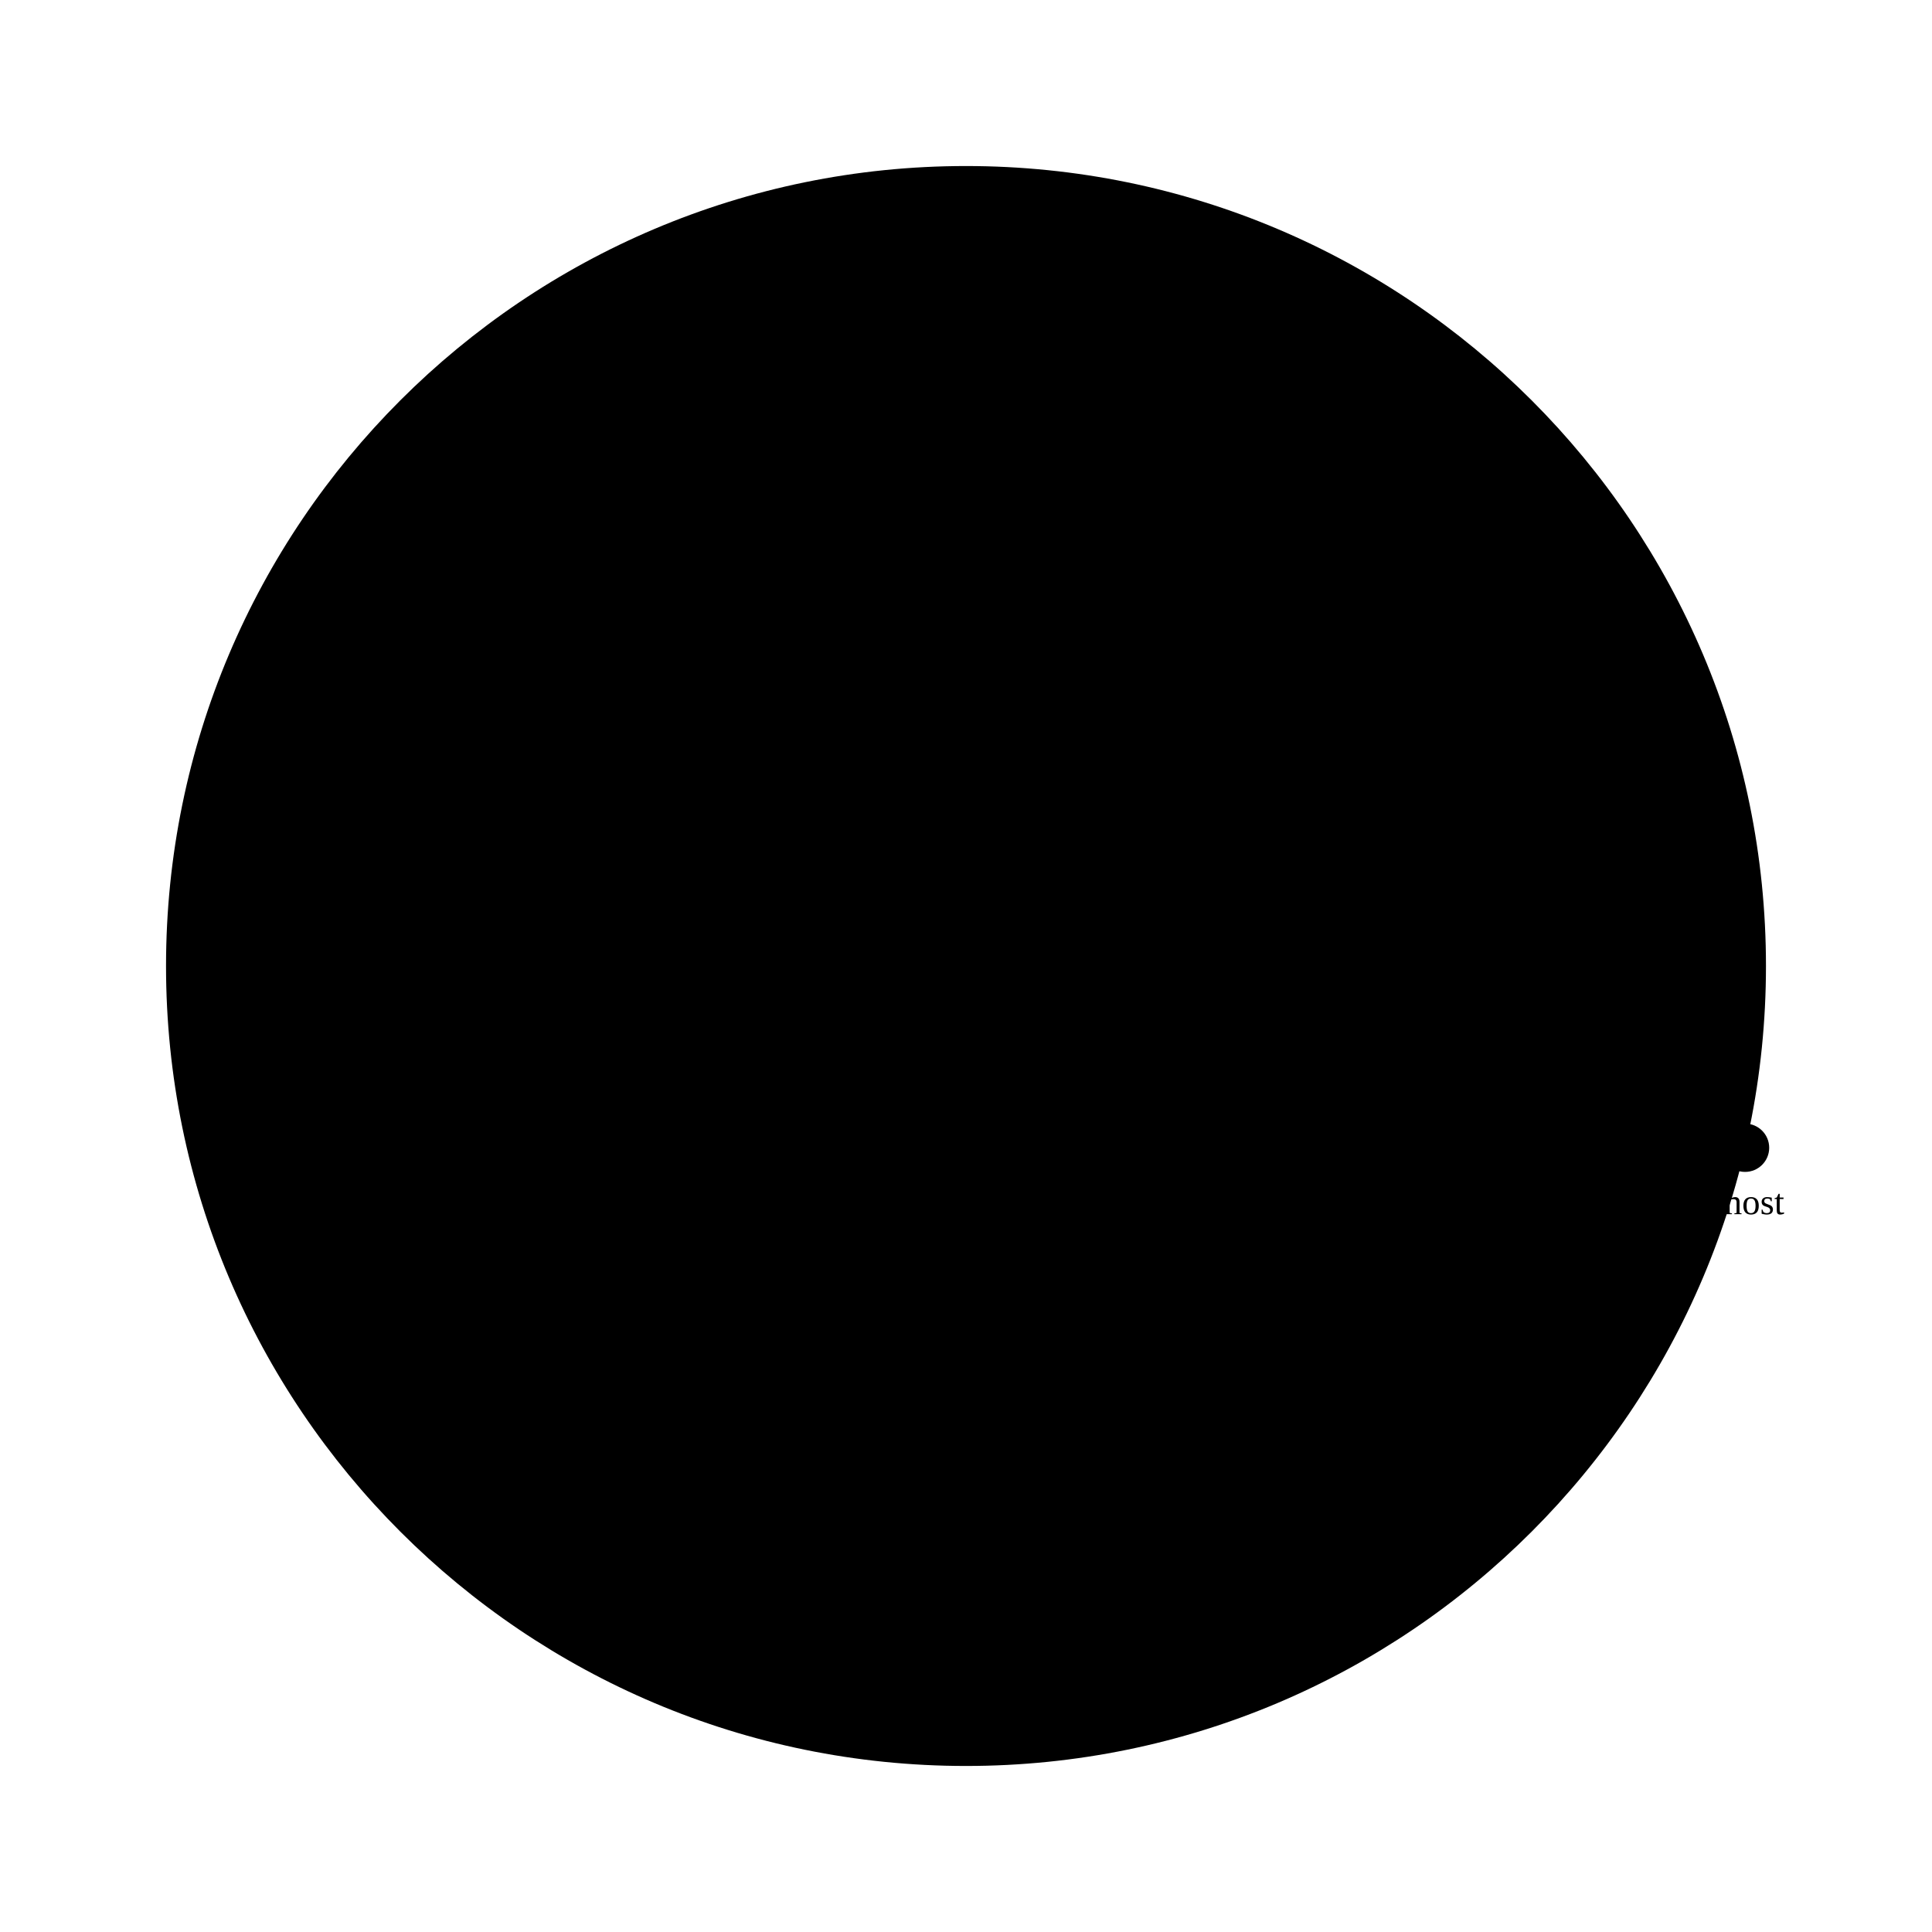
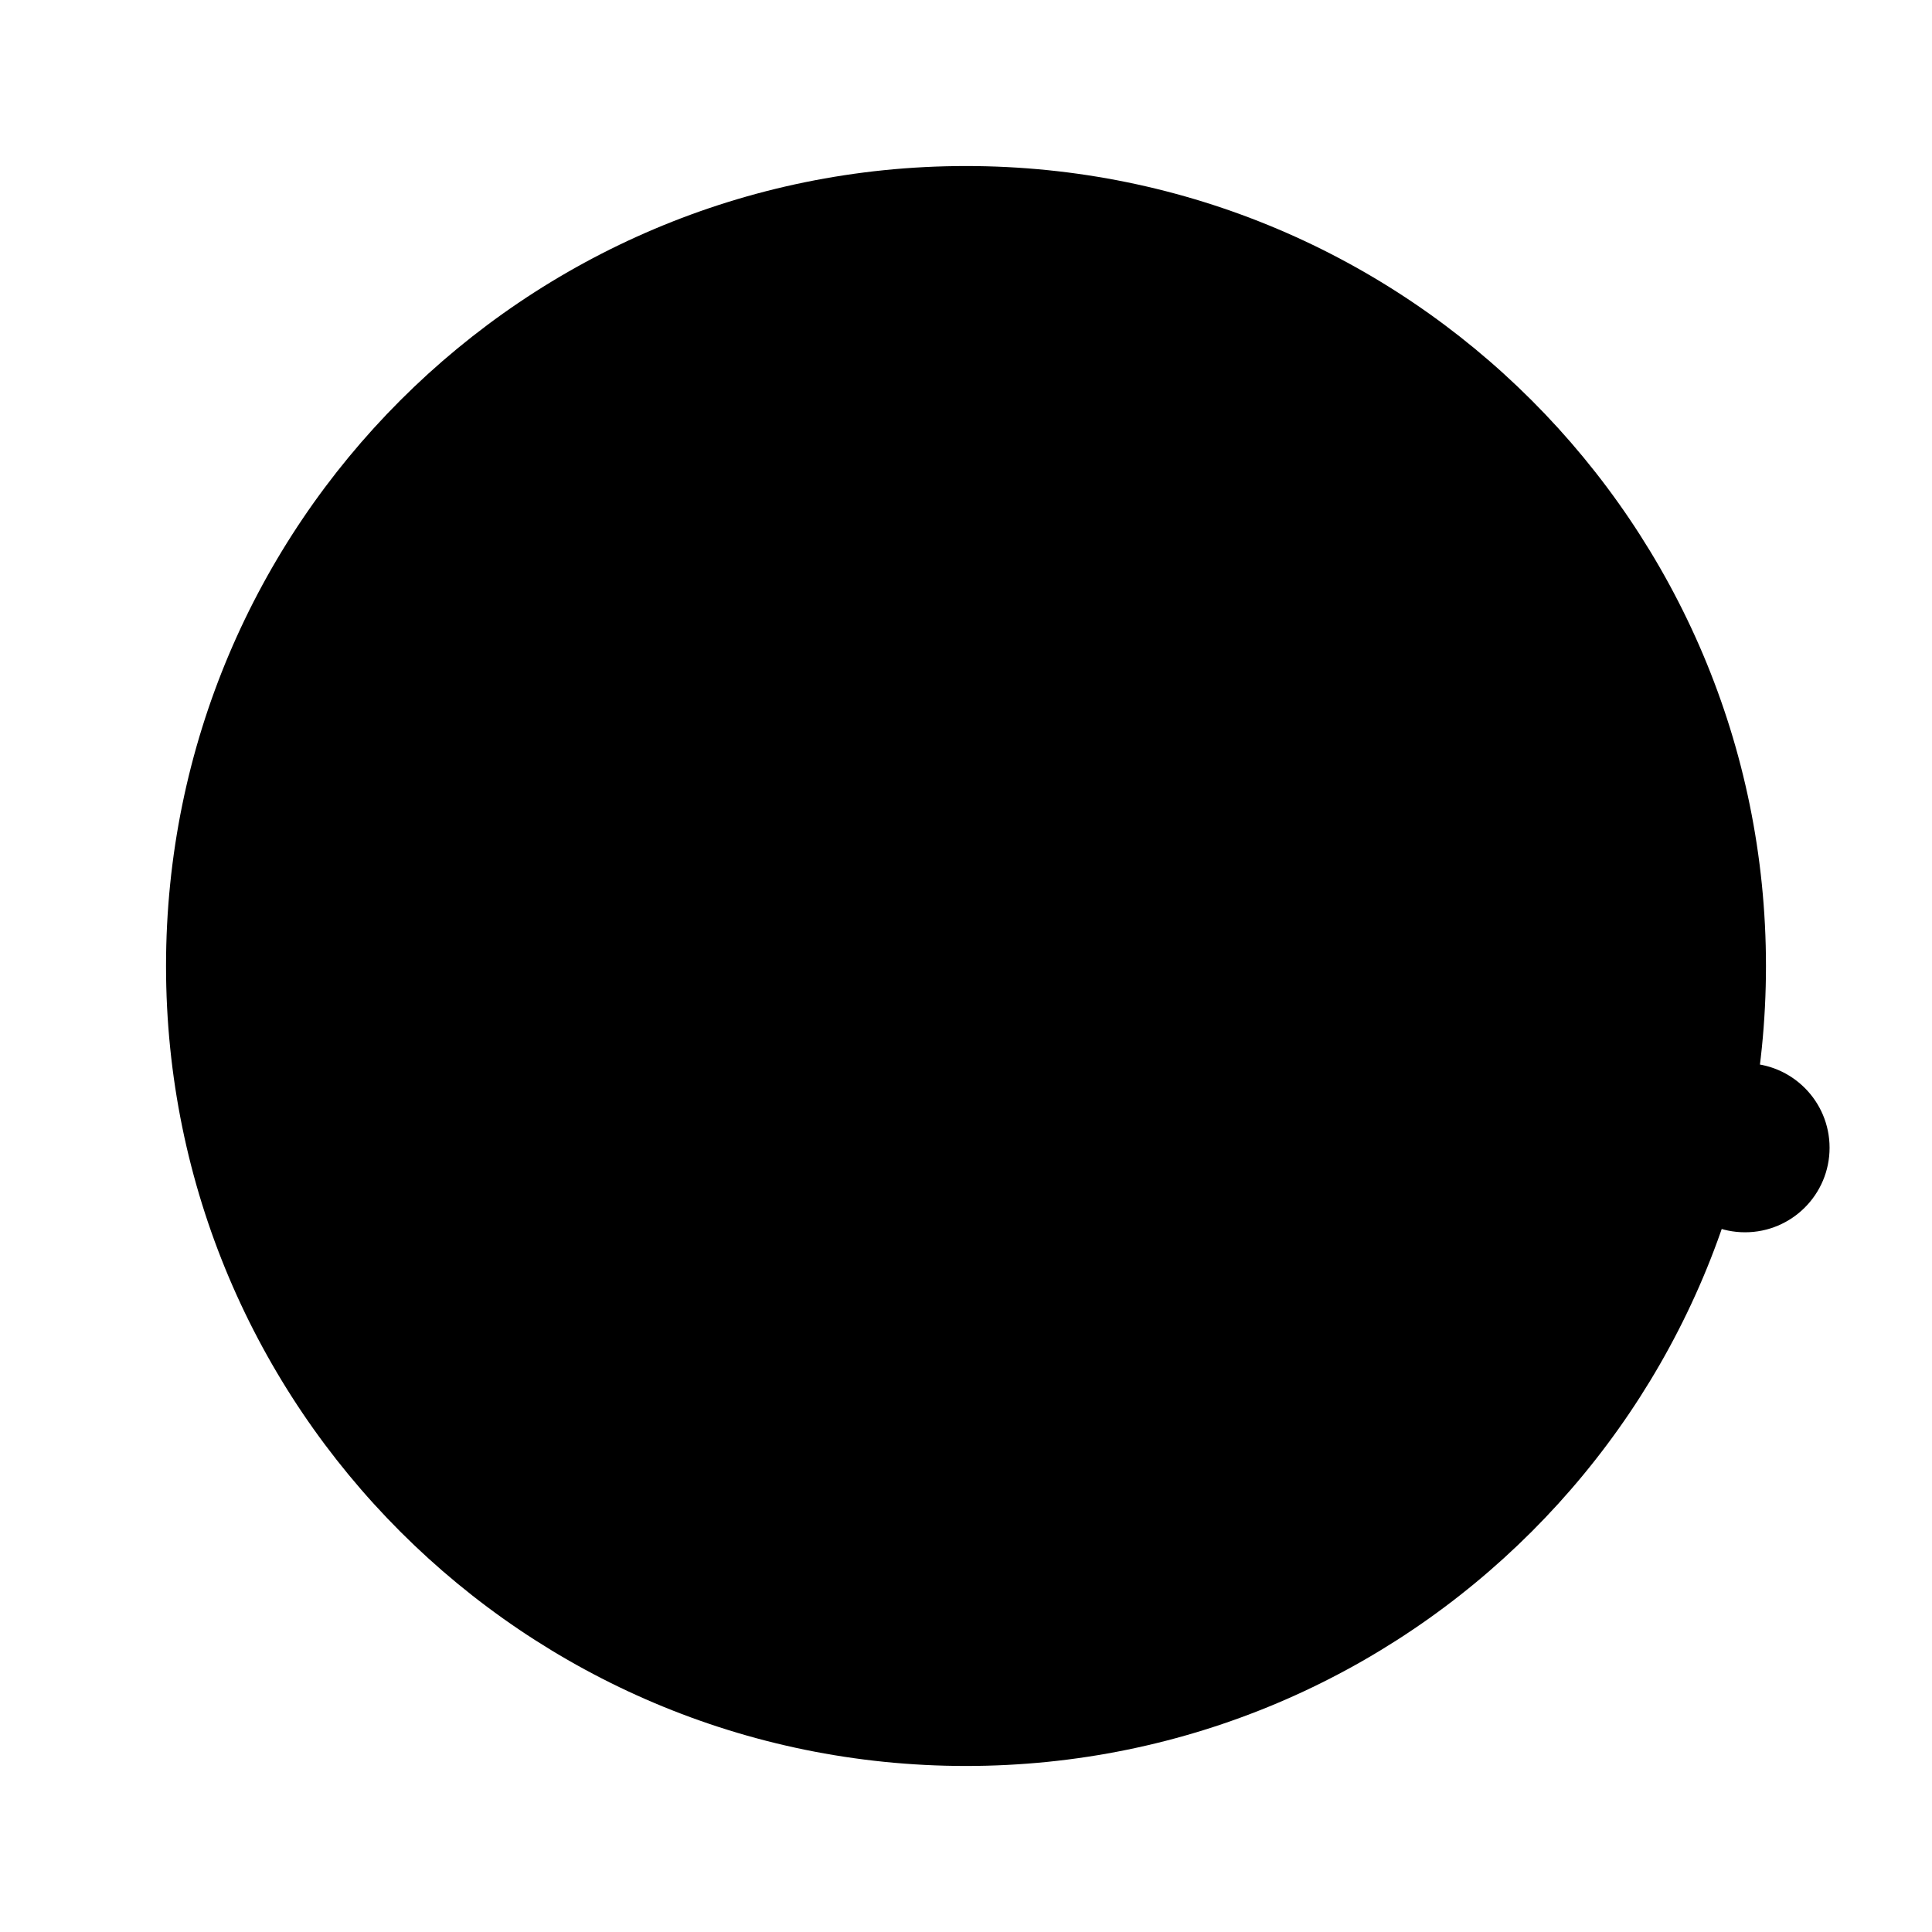
<svg class="memory-svg" viewBox="0 0 640 640" role="group" aria-label="Memory graph">
  <circle class="memory-ring" cx="320" cy="320" r="115" />
  <circle class="memory-ring" cx="320" cy="320" r="200" />
  <circle class="memory-ring" cx="320" cy="320" r="265" />
  <line class="memory-edge" x1="320.00" y1="320.00" x2="384.93" y2="225.09" />
  <line class="memory-edge" x1="384.93" y1="225.09" x2="578.07" y2="380.21" />
  <line class="memory-edge" x1="384.93" y1="225.09" x2="255.07" y2="414.91" />
  <g class="memory-node memory-node-kit" role="button" tabindex="0" aria-label="memory-index, kit memory" aria-pressed="false">
+     <circle class="memory-hit" cx="320.00" cy="320.00" r="28" />
    <circle cx="320.00" cy="320.00" r="12" />
    <text x="320.00" y="346.00" text-anchor="middle">memory-index</text>
  </g>
  <g class="memory-node memory-node-kit" role="button" tabindex="0" aria-label="decisions, kit memory" aria-pressed="false">
+     <circle class="memory-hit" cx="384.93" cy="225.09" r="28" />
    <circle cx="384.93" cy="225.09" r="8" />
    <text x="384.93" y="247.09" text-anchor="middle">decisions</text>
  </g>
  <g class="memory-node memory-node-kit" role="button" tabindex="0" aria-label="glossary, kit memory" aria-pressed="false">
+     <circle class="memory-hit" cx="255.07" cy="414.91" r="28" />
    <circle cx="255.07" cy="414.91" r="8" />
    <text x="255.07" y="436.91" text-anchor="middle">glossary</text>
  </g>
  <g class="memory-node memory-node-claude" role="button" tabindex="0" aria-label="feedback-tone, Claude memory" aria-pressed="false">
+     <circle class="memory-hit" cx="506.41" cy="247.53" r="28" />
    <circle cx="506.41" cy="247.53" r="8" />
    <text x="506.41" y="269.53" text-anchor="middle">feedback-tone</text>
  </g>
  <g class="memory-node memory-node-kit" role="button" tabindex="0" aria-label="LR-0001, kit memory" aria-pressed="false">
+     <circle class="memory-hit" cx="133.59" cy="392.47" r="28" />
    <circle cx="133.59" cy="392.47" r="8" />
    <text x="133.59" y="414.47" text-anchor="middle">LR-0001</text>
  </g>
  <g class="memory-node memory-node-dangling" role="button" tabindex="0" aria-label="ghost, unresolved link" aria-pressed="false">
+     <circle class="memory-hit" cx="578.07" cy="380.21" r="28" />
    <circle cx="578.07" cy="380.21" r="8" />
    <text x="578.07" y="402.21" text-anchor="middle">ghost</text>
  </g>
</svg>
